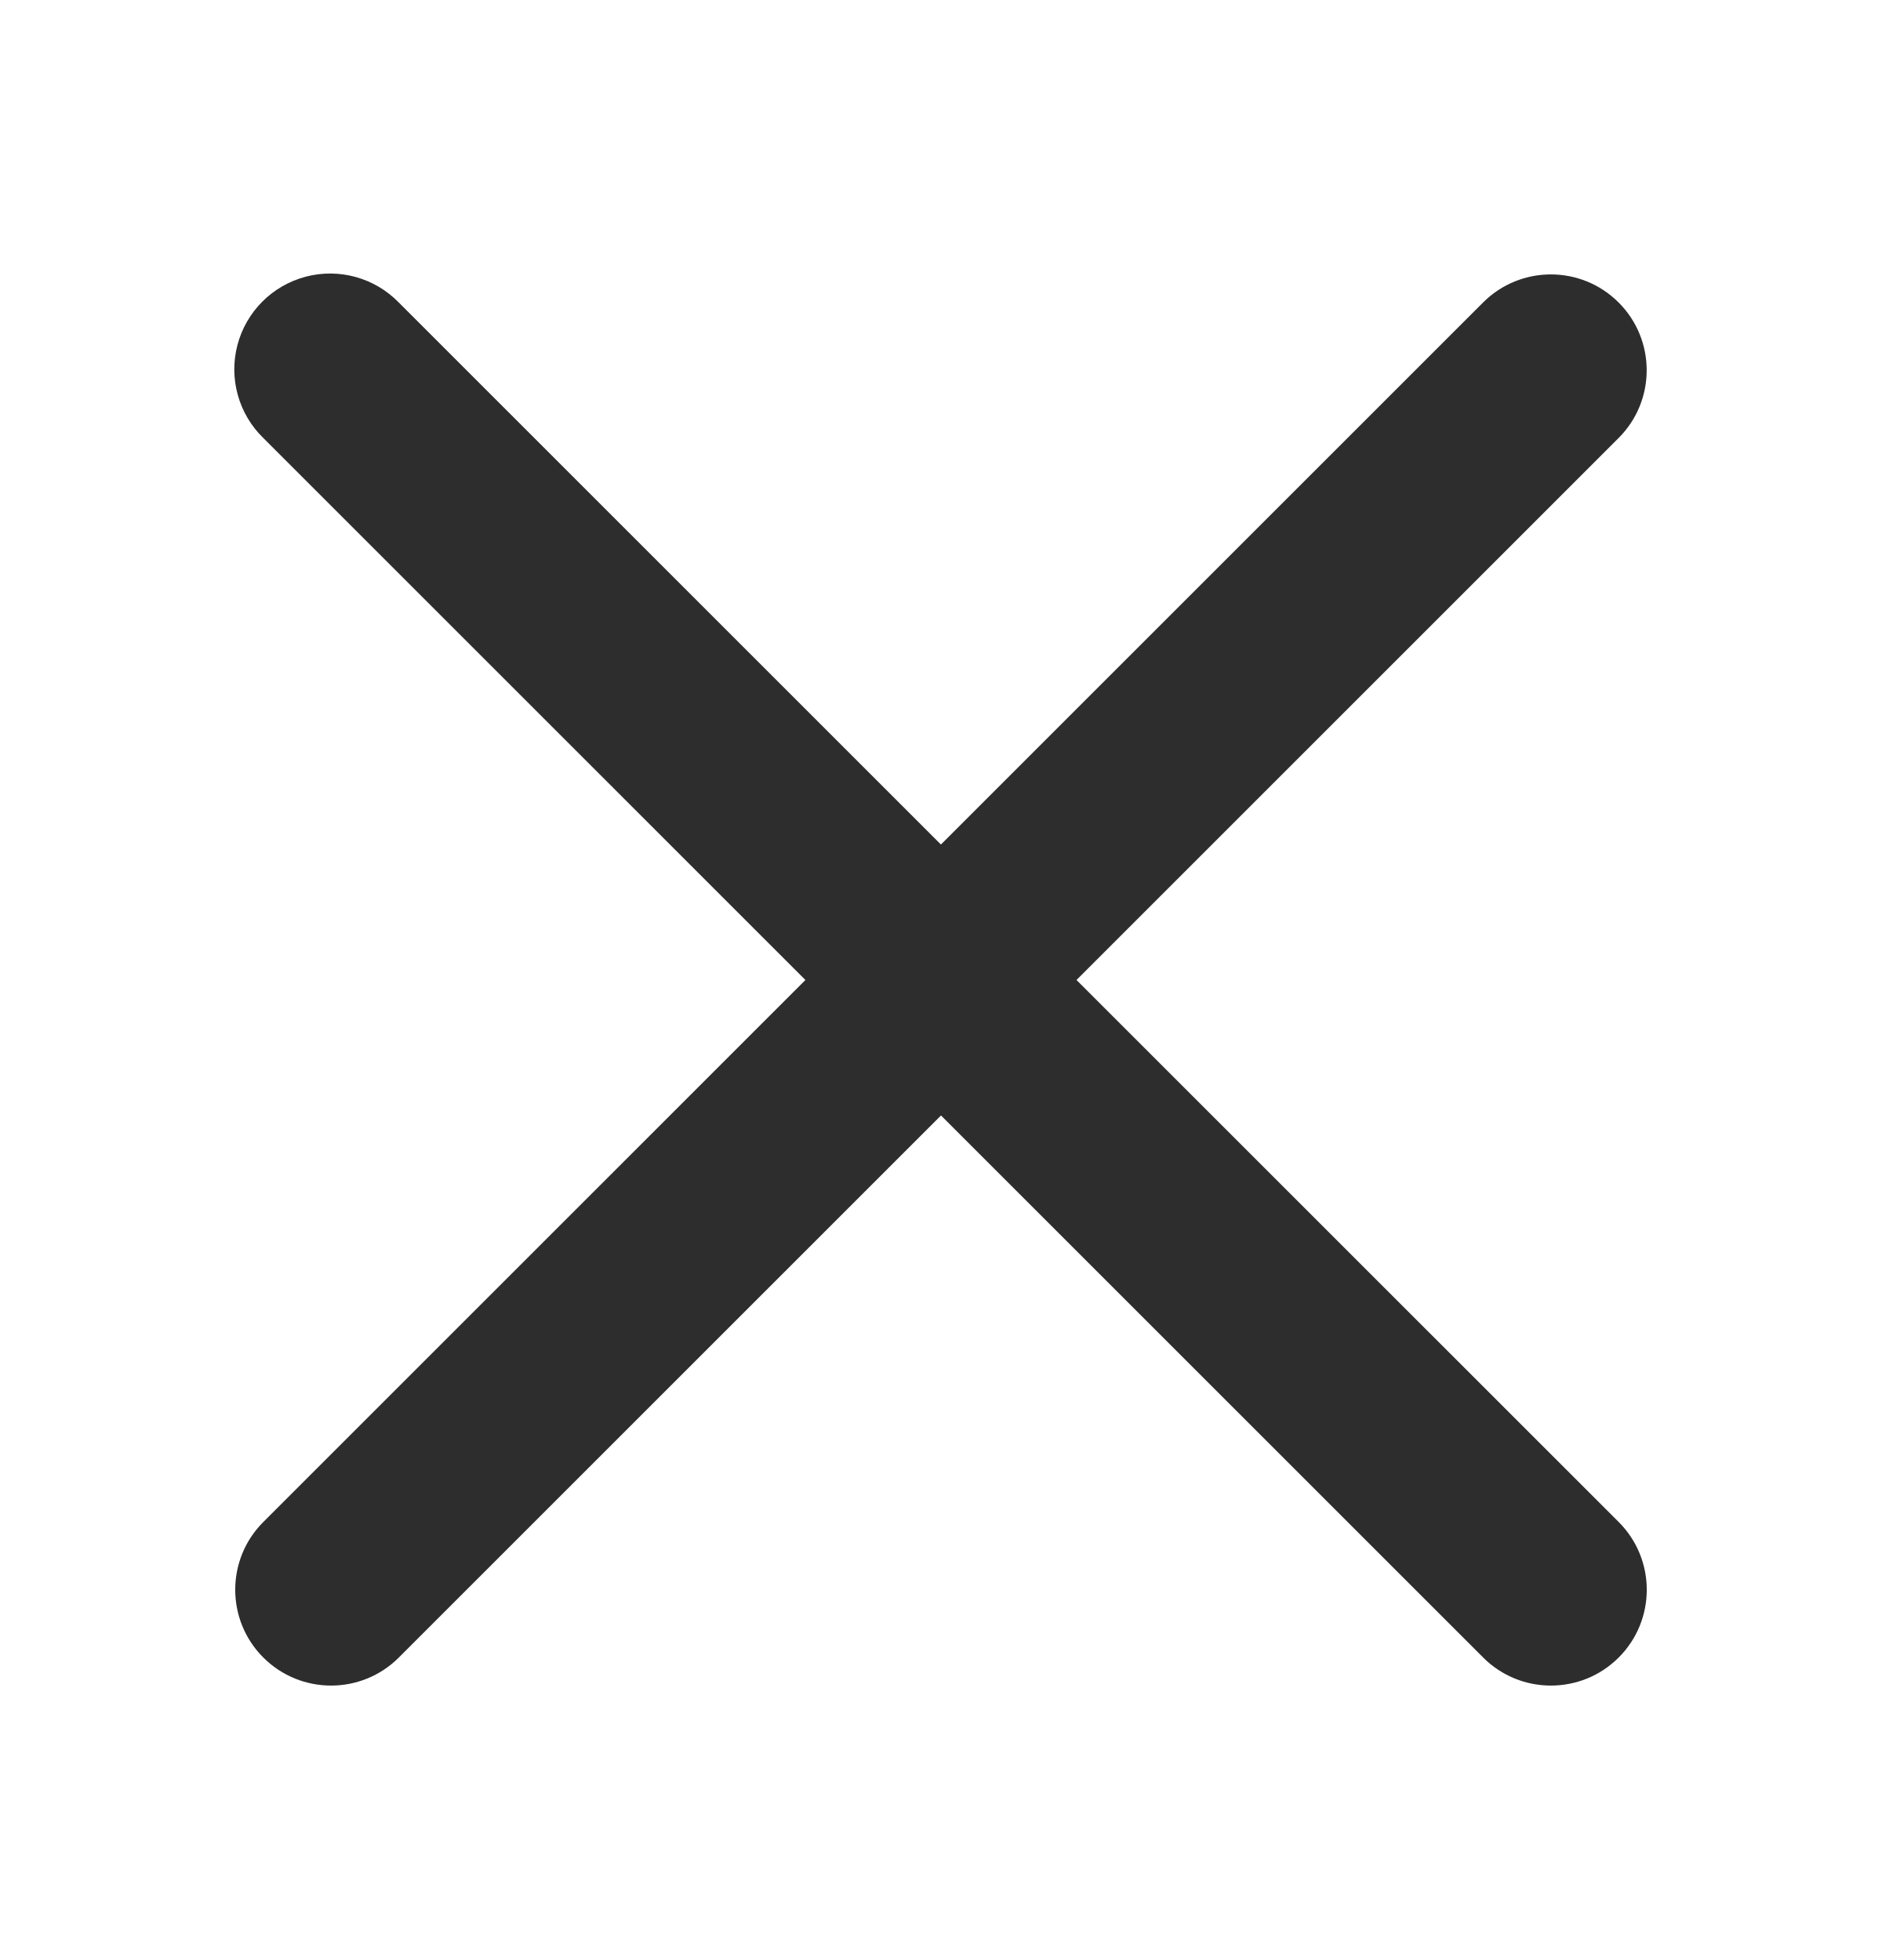
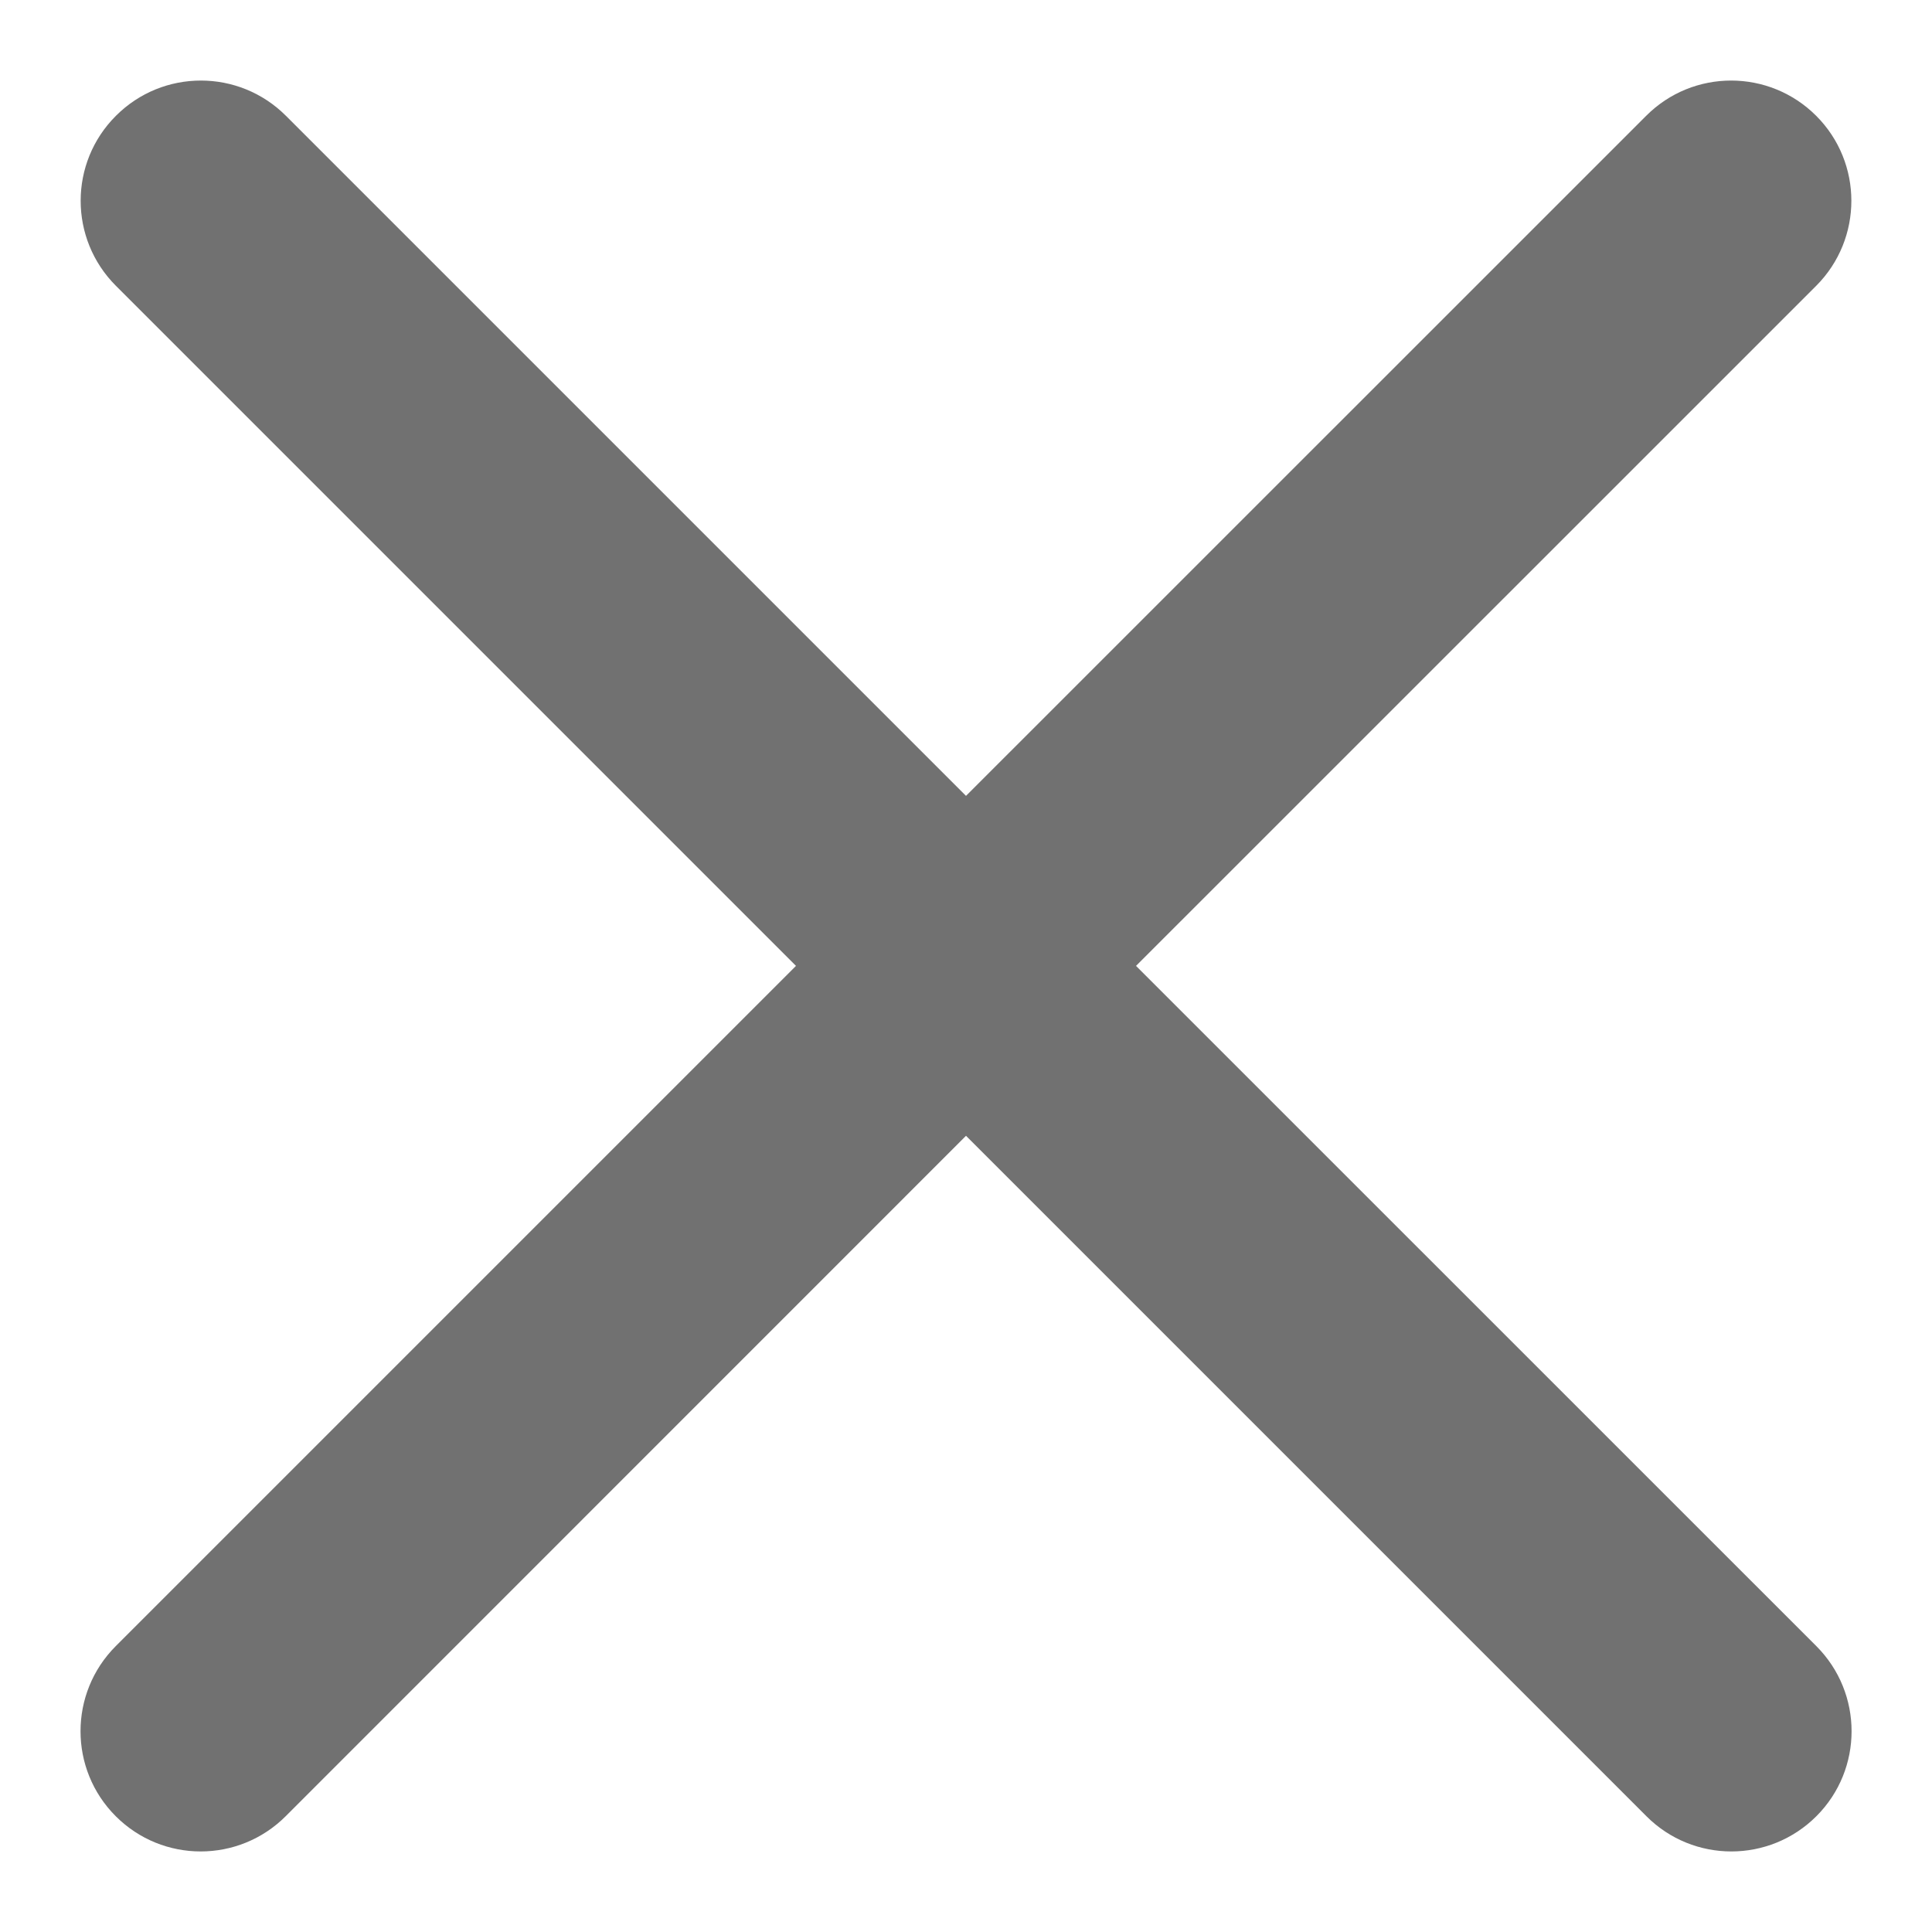
- <svg xmlns="http://www.w3.org/2000/svg" width="24" height="25" fill="none">
-   <path fill="#2D2D2D" fill-rule="evenodd" d="M3.358 19.413a1.222 1.222 0 1 0 1.728 1.729L12 14.228l6.914 6.914a1.222 1.222 0 1 0 1.728-1.729L13.728 12.5l6.913-6.913a1.222 1.222 0 0 0-1.728-1.729l-6.914 6.914-6.913-6.913a1.222 1.222 0 1 0-1.728 1.728l6.913 6.913-6.913 6.913Z" clip-rule="evenodd" />
+ <svg xmlns="http://www.w3.org/2000/svg" width="18" height="18" viewBox="0 0 18 18" fill="none">
+   <path d="M15.337 1.079C15.774 0.641 16.483 0.641 16.921 1.079C17.358 1.516 17.358 2.225 16.921 2.663L10.584 8.999L16.923 15.337C17.36 15.775 17.36 16.484 16.923 16.921C16.485 17.359 15.776 17.359 15.339 16.921L9 10.582L2.662 16.921C2.224 17.359 1.515 17.359 1.078 16.921C0.641 16.484 0.641 15.775 1.078 15.337L7.416 8.999L1.08 2.663C0.642 2.225 0.642 1.516 1.08 1.079C1.517 0.641 2.226 0.641 2.664 1.079L9 7.415L15.337 1.079Z" fill="#717171" />
</svg>
